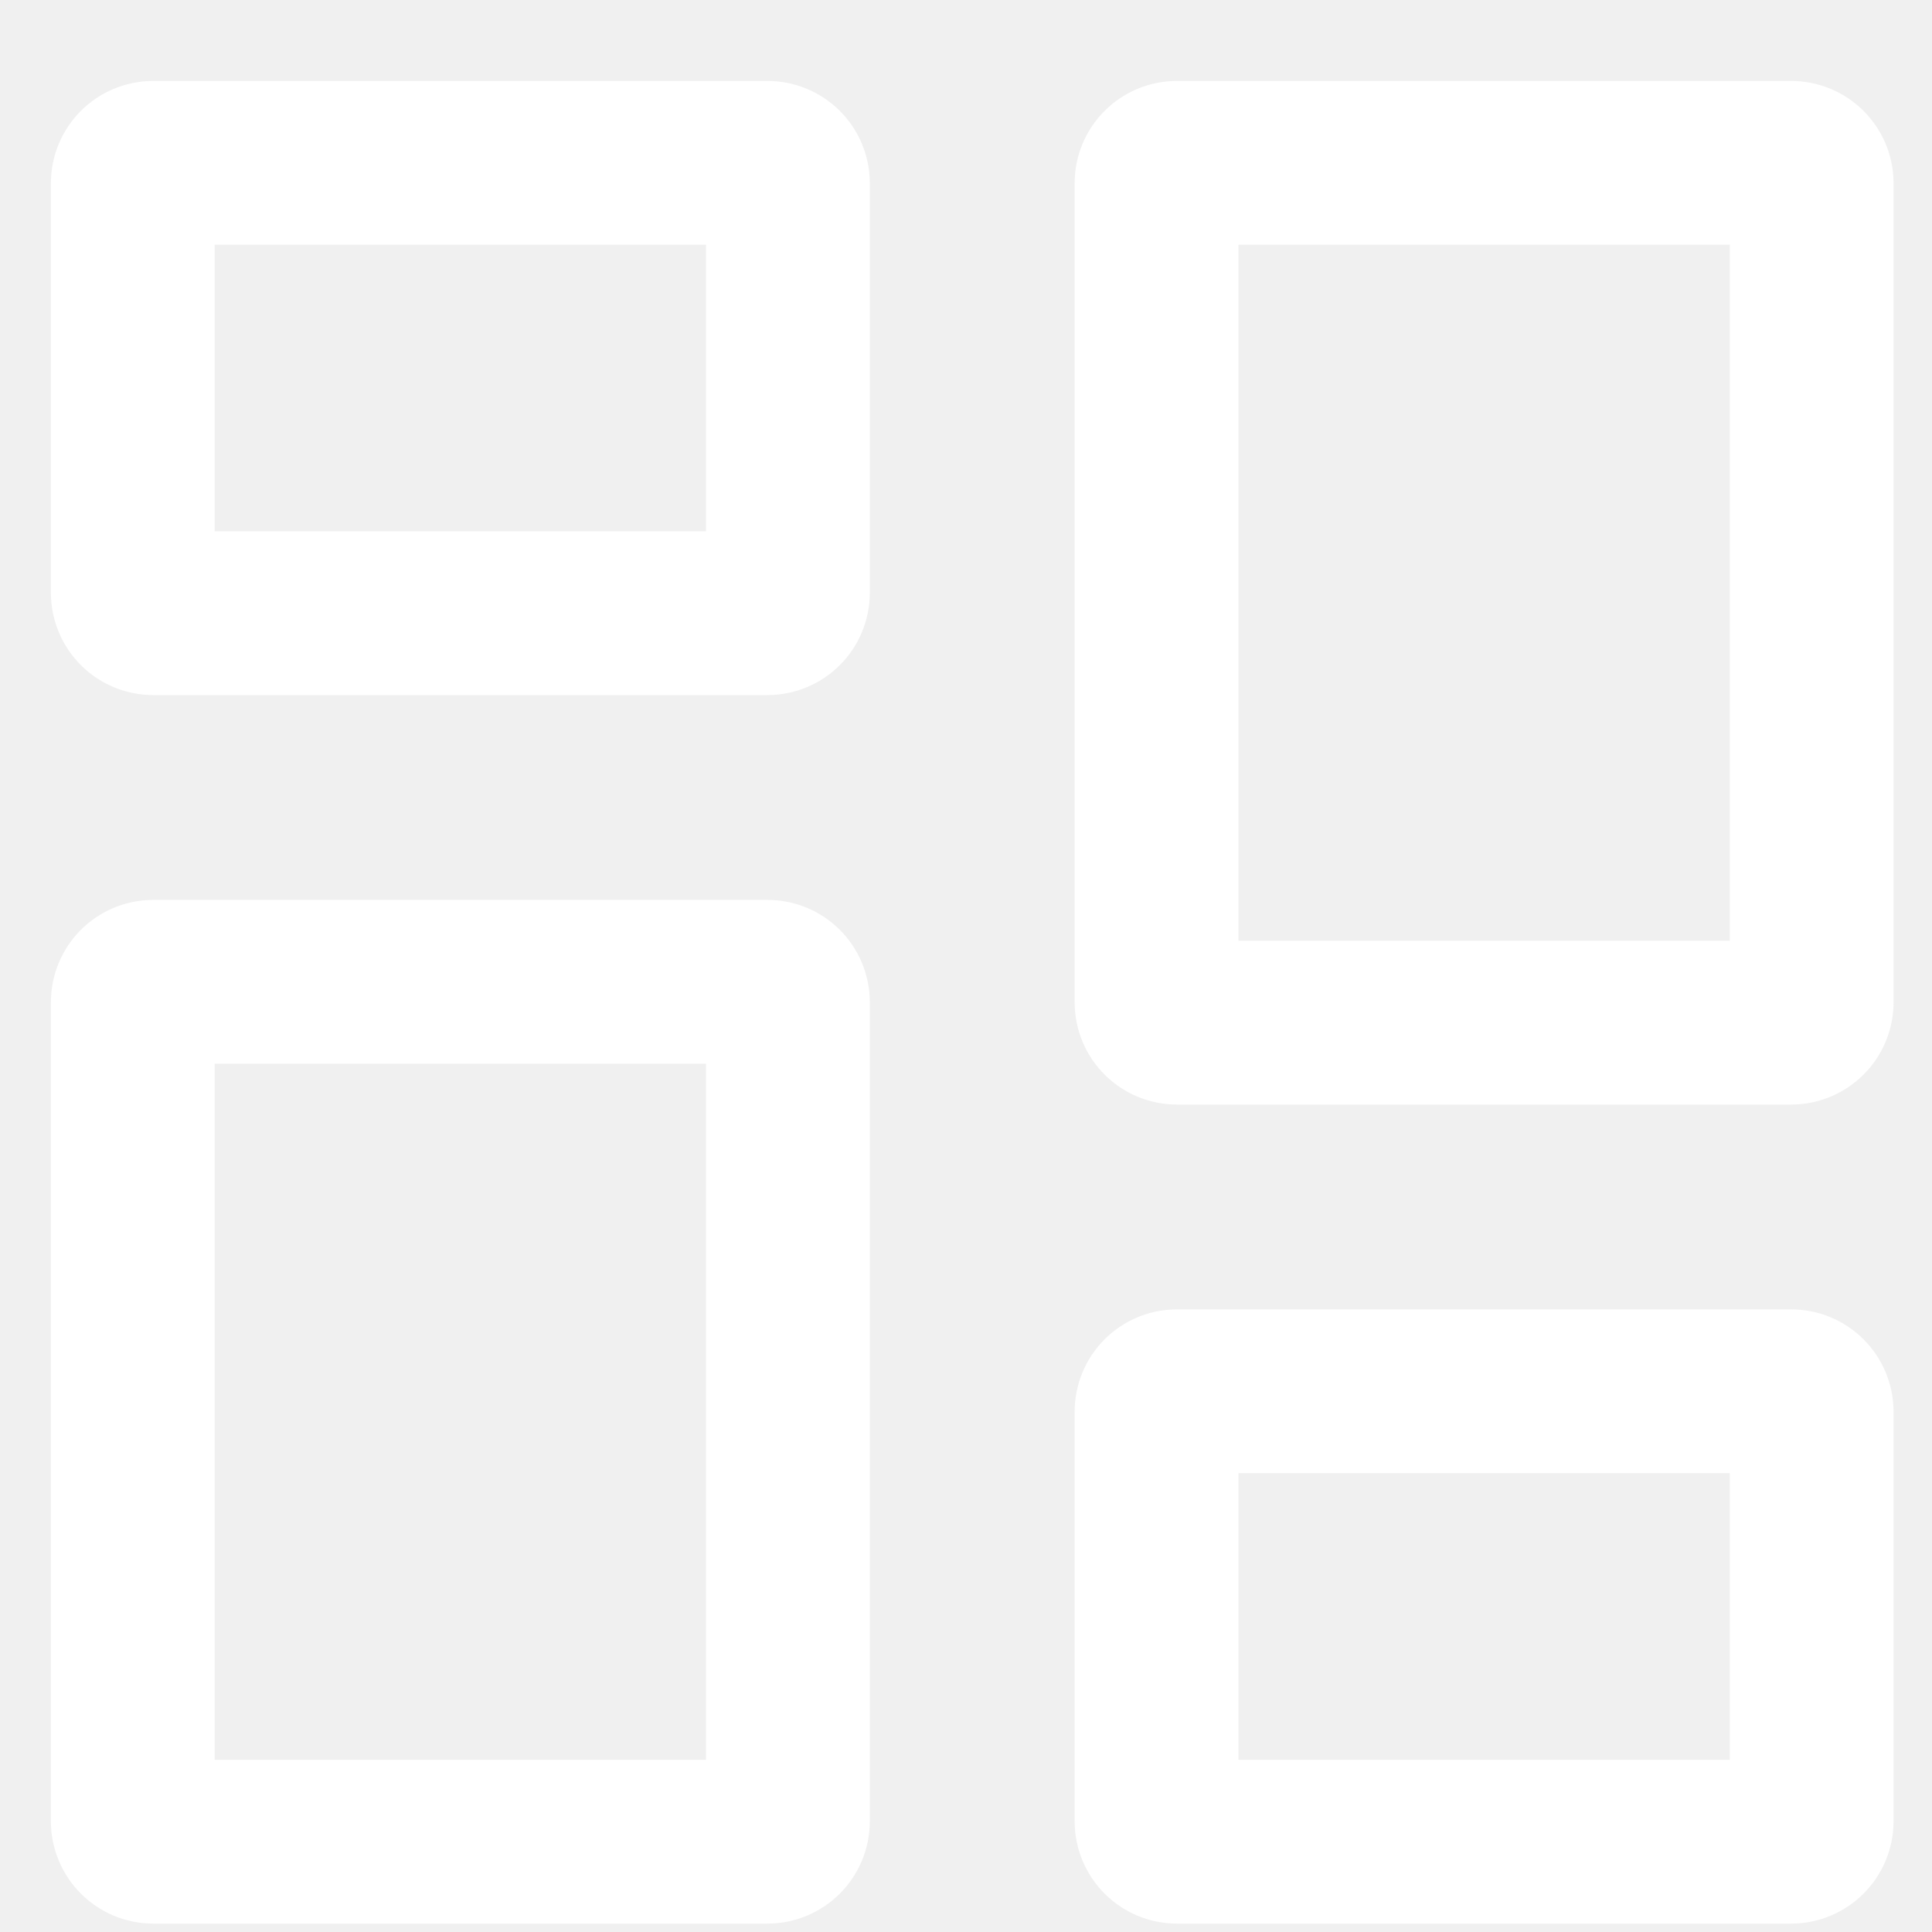
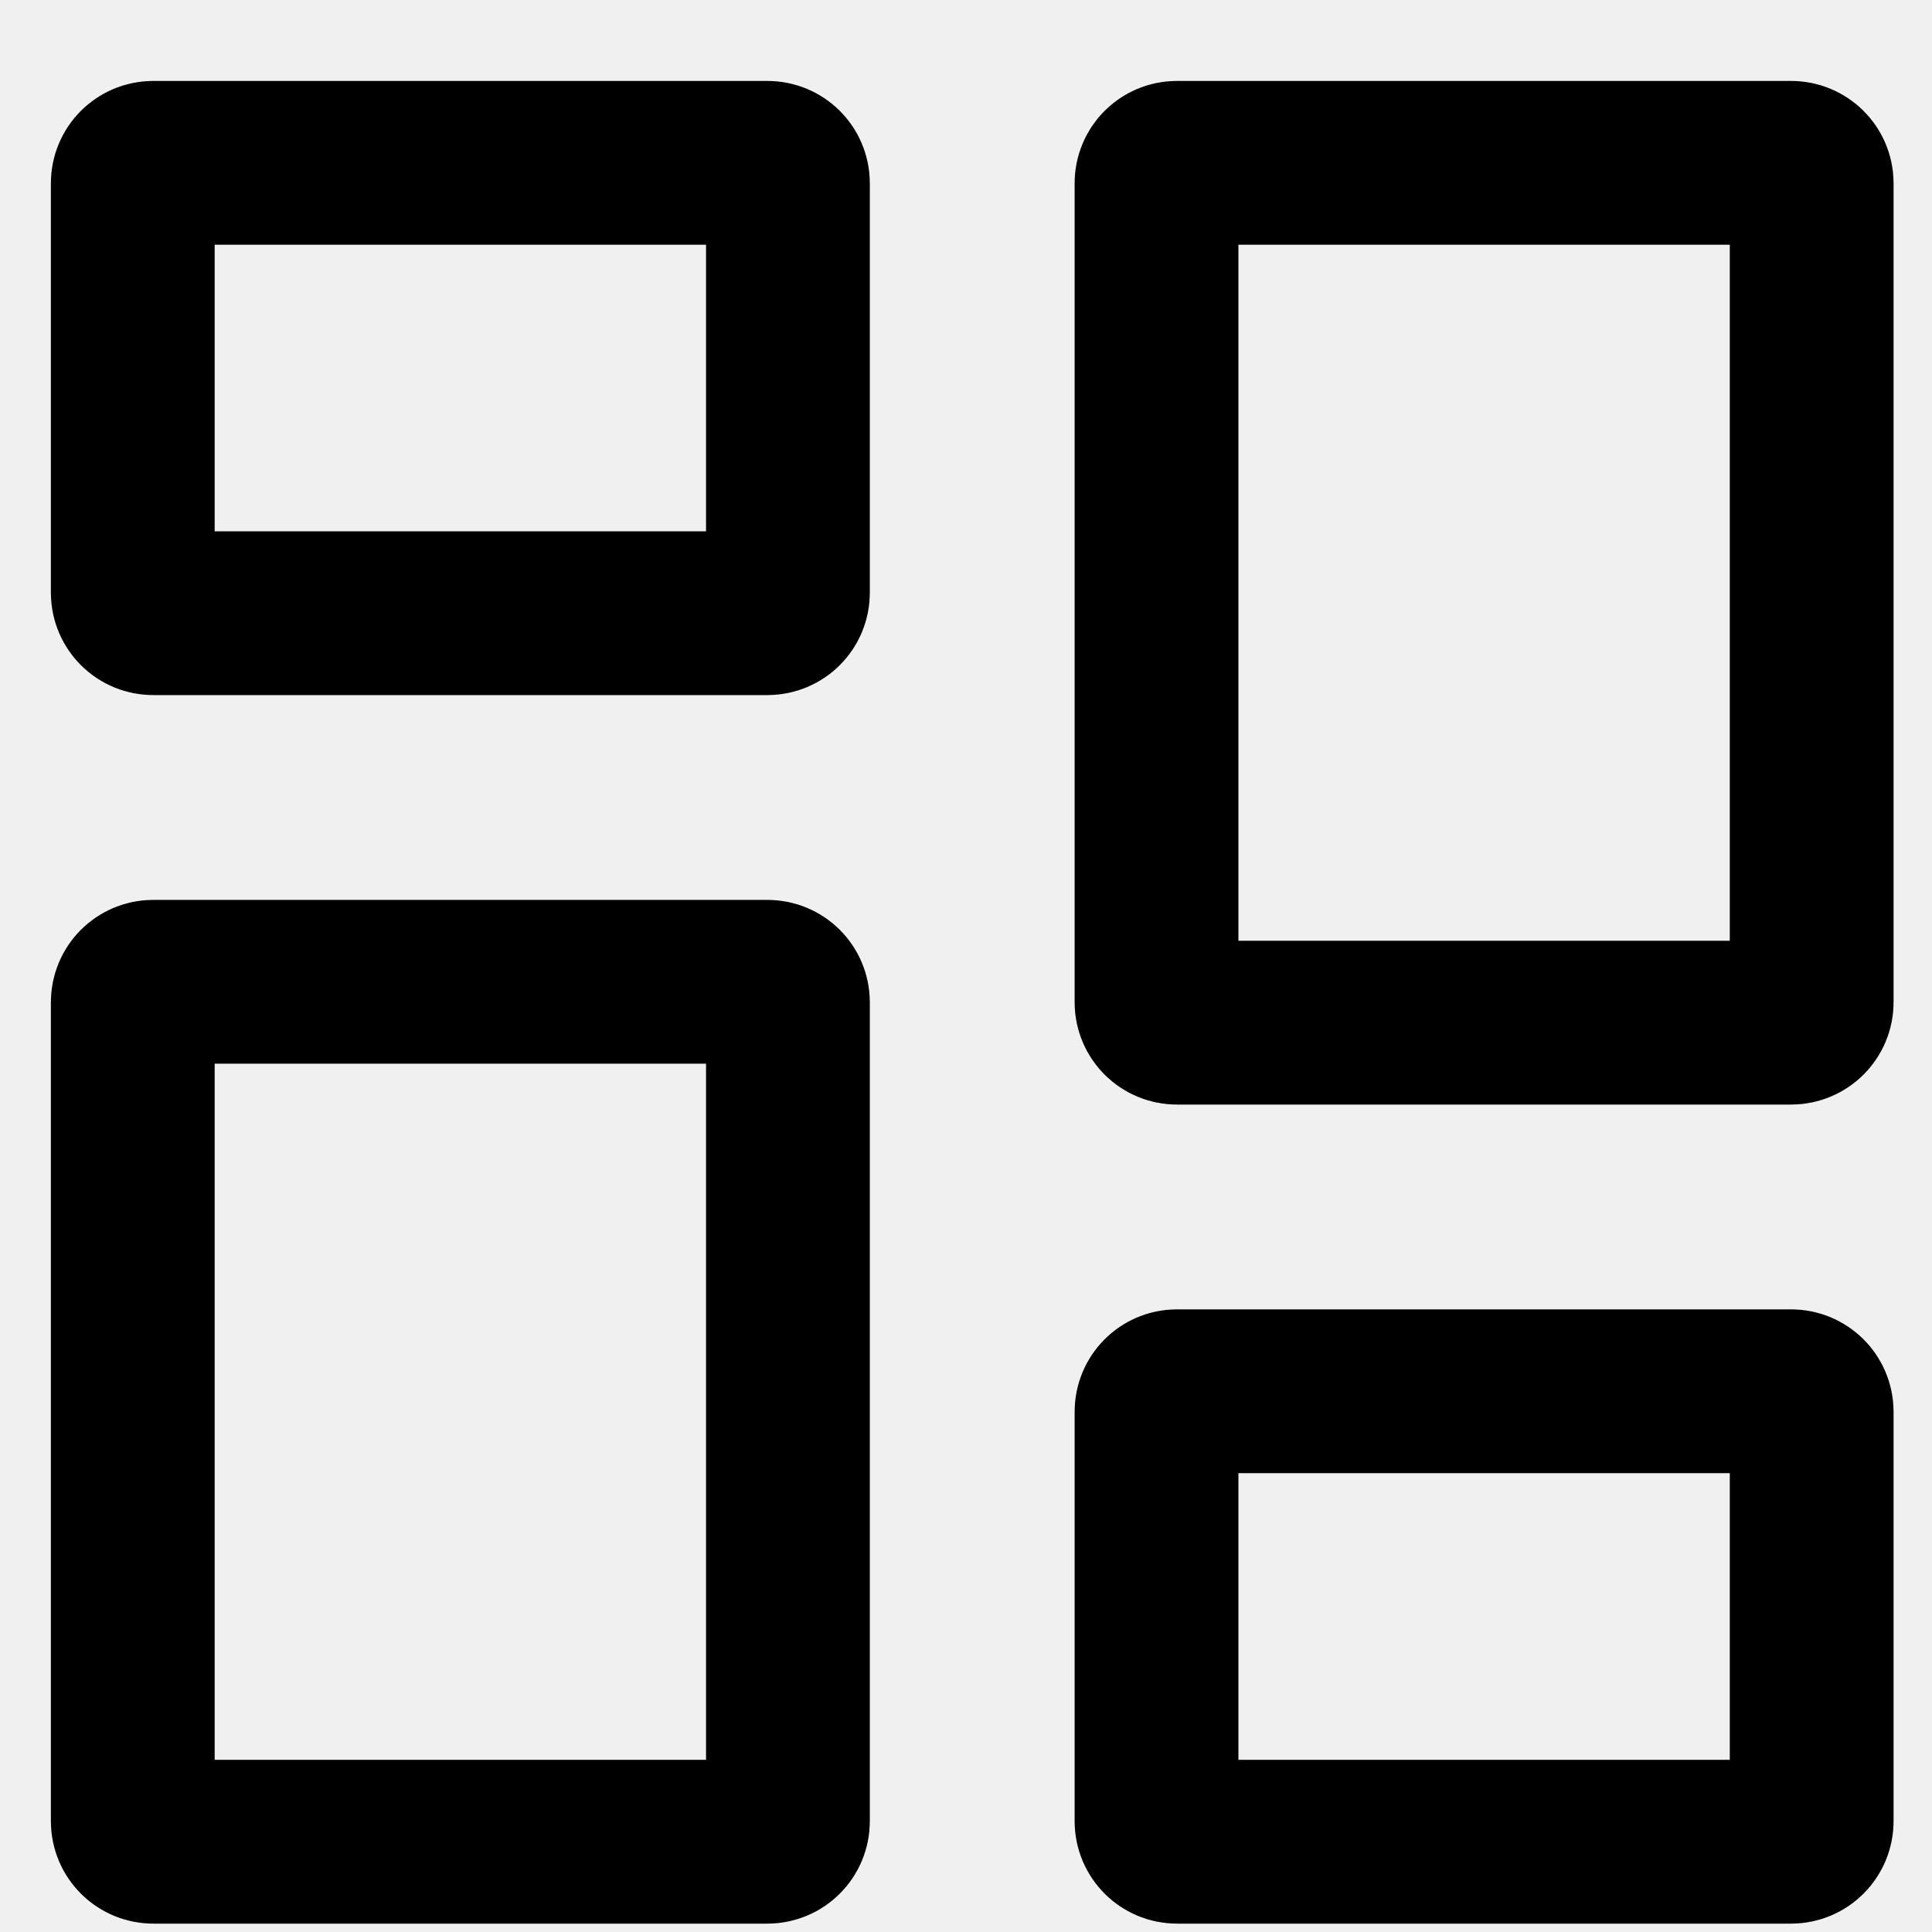
<svg xmlns="http://www.w3.org/2000/svg" width="18" height="18" viewBox="0 0 18 18" fill="none">
-   <path d="M16.688 17.159H10.965C10.86 17.159 10.775 17.073 10.775 16.968V13.153C10.775 13.047 10.86 12.962 10.965 12.962H16.688C16.793 12.962 16.879 13.047 16.879 13.153V16.968C16.879 17.073 16.793 17.159 16.688 17.159ZM7.15 17.159H1.428C1.322 17.159 1.237 17.073 1.237 16.968V9.338C1.237 9.232 1.322 9.147 1.428 9.147H7.15C7.256 9.147 7.341 9.232 7.341 9.338V16.968C7.341 17.073 7.256 17.159 7.15 17.159ZM16.688 9.528H10.965C10.86 9.528 10.775 9.443 10.775 9.338V1.707C10.775 1.602 10.86 1.517 10.965 1.517H16.688C16.793 1.517 16.879 1.602 16.879 1.707V9.338C16.879 9.443 16.793 9.528 16.688 9.528ZM7.15 5.713H1.428C1.322 5.713 1.237 5.628 1.237 5.522V1.707C1.237 1.602 1.322 1.517 1.428 1.517H7.15C7.256 1.517 7.341 1.602 7.341 1.707V5.522C7.341 5.628 7.256 5.713 7.15 5.713Z" stroke="white" stroke-width="1.526" />
+   <path d="M16.688 17.159H10.965C10.86 17.159 10.775 17.073 10.775 16.968V13.153C10.775 13.047 10.86 12.962 10.965 12.962H16.688C16.793 12.962 16.879 13.047 16.879 13.153V16.968C16.879 17.073 16.793 17.159 16.688 17.159ZM7.15 17.159H1.428C1.322 17.159 1.237 17.073 1.237 16.968V9.338C1.237 9.232 1.322 9.147 1.428 9.147H7.15C7.256 9.147 7.341 9.232 7.341 9.338V16.968C7.341 17.073 7.256 17.159 7.15 17.159ZM16.688 9.528H10.965C10.86 9.528 10.775 9.443 10.775 9.338V1.707C10.775 1.602 10.86 1.517 10.965 1.517H16.688C16.793 1.517 16.879 1.602 16.879 1.707V9.338C16.879 9.443 16.793 9.528 16.688 9.528ZM7.15 5.713H1.428C1.322 5.713 1.237 5.628 1.237 5.522V1.707C1.237 1.602 1.322 1.517 1.428 1.517H7.15C7.256 1.517 7.341 1.602 7.341 1.707V5.522C7.341 5.628 7.256 5.713 7.15 5.713Z" stroke="currentColor" stroke-width="1.526" />
</svg>
